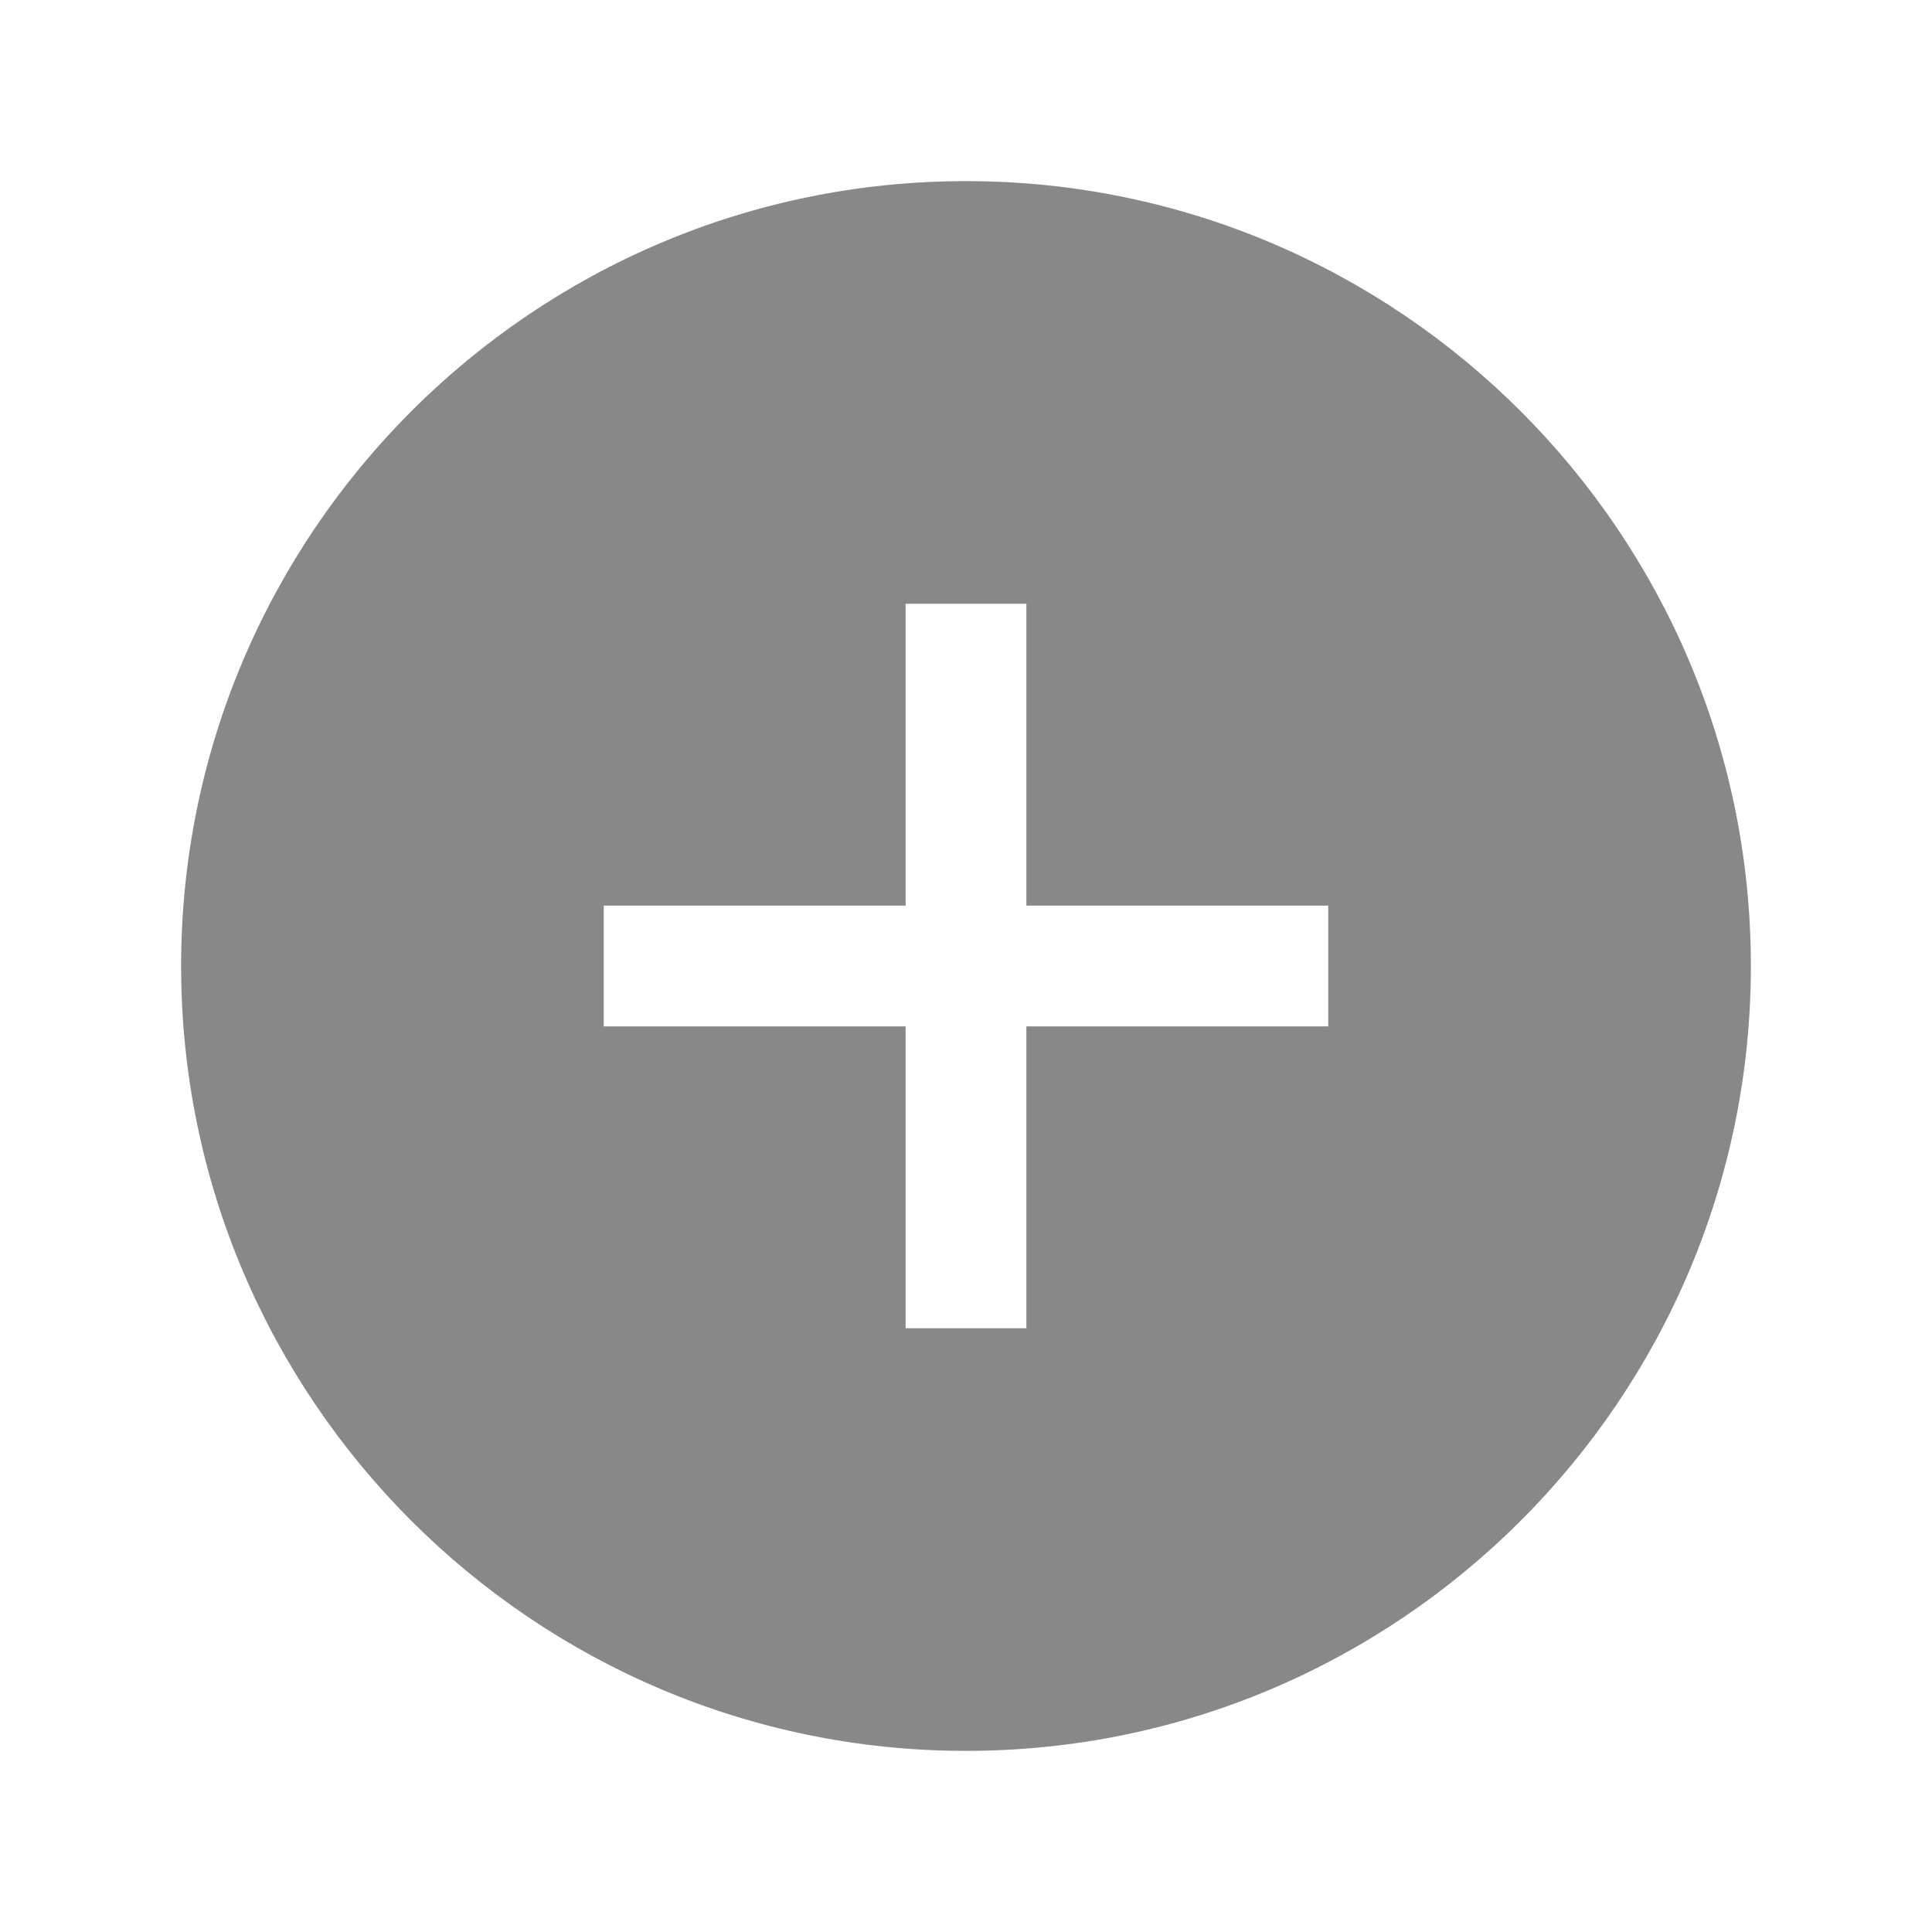
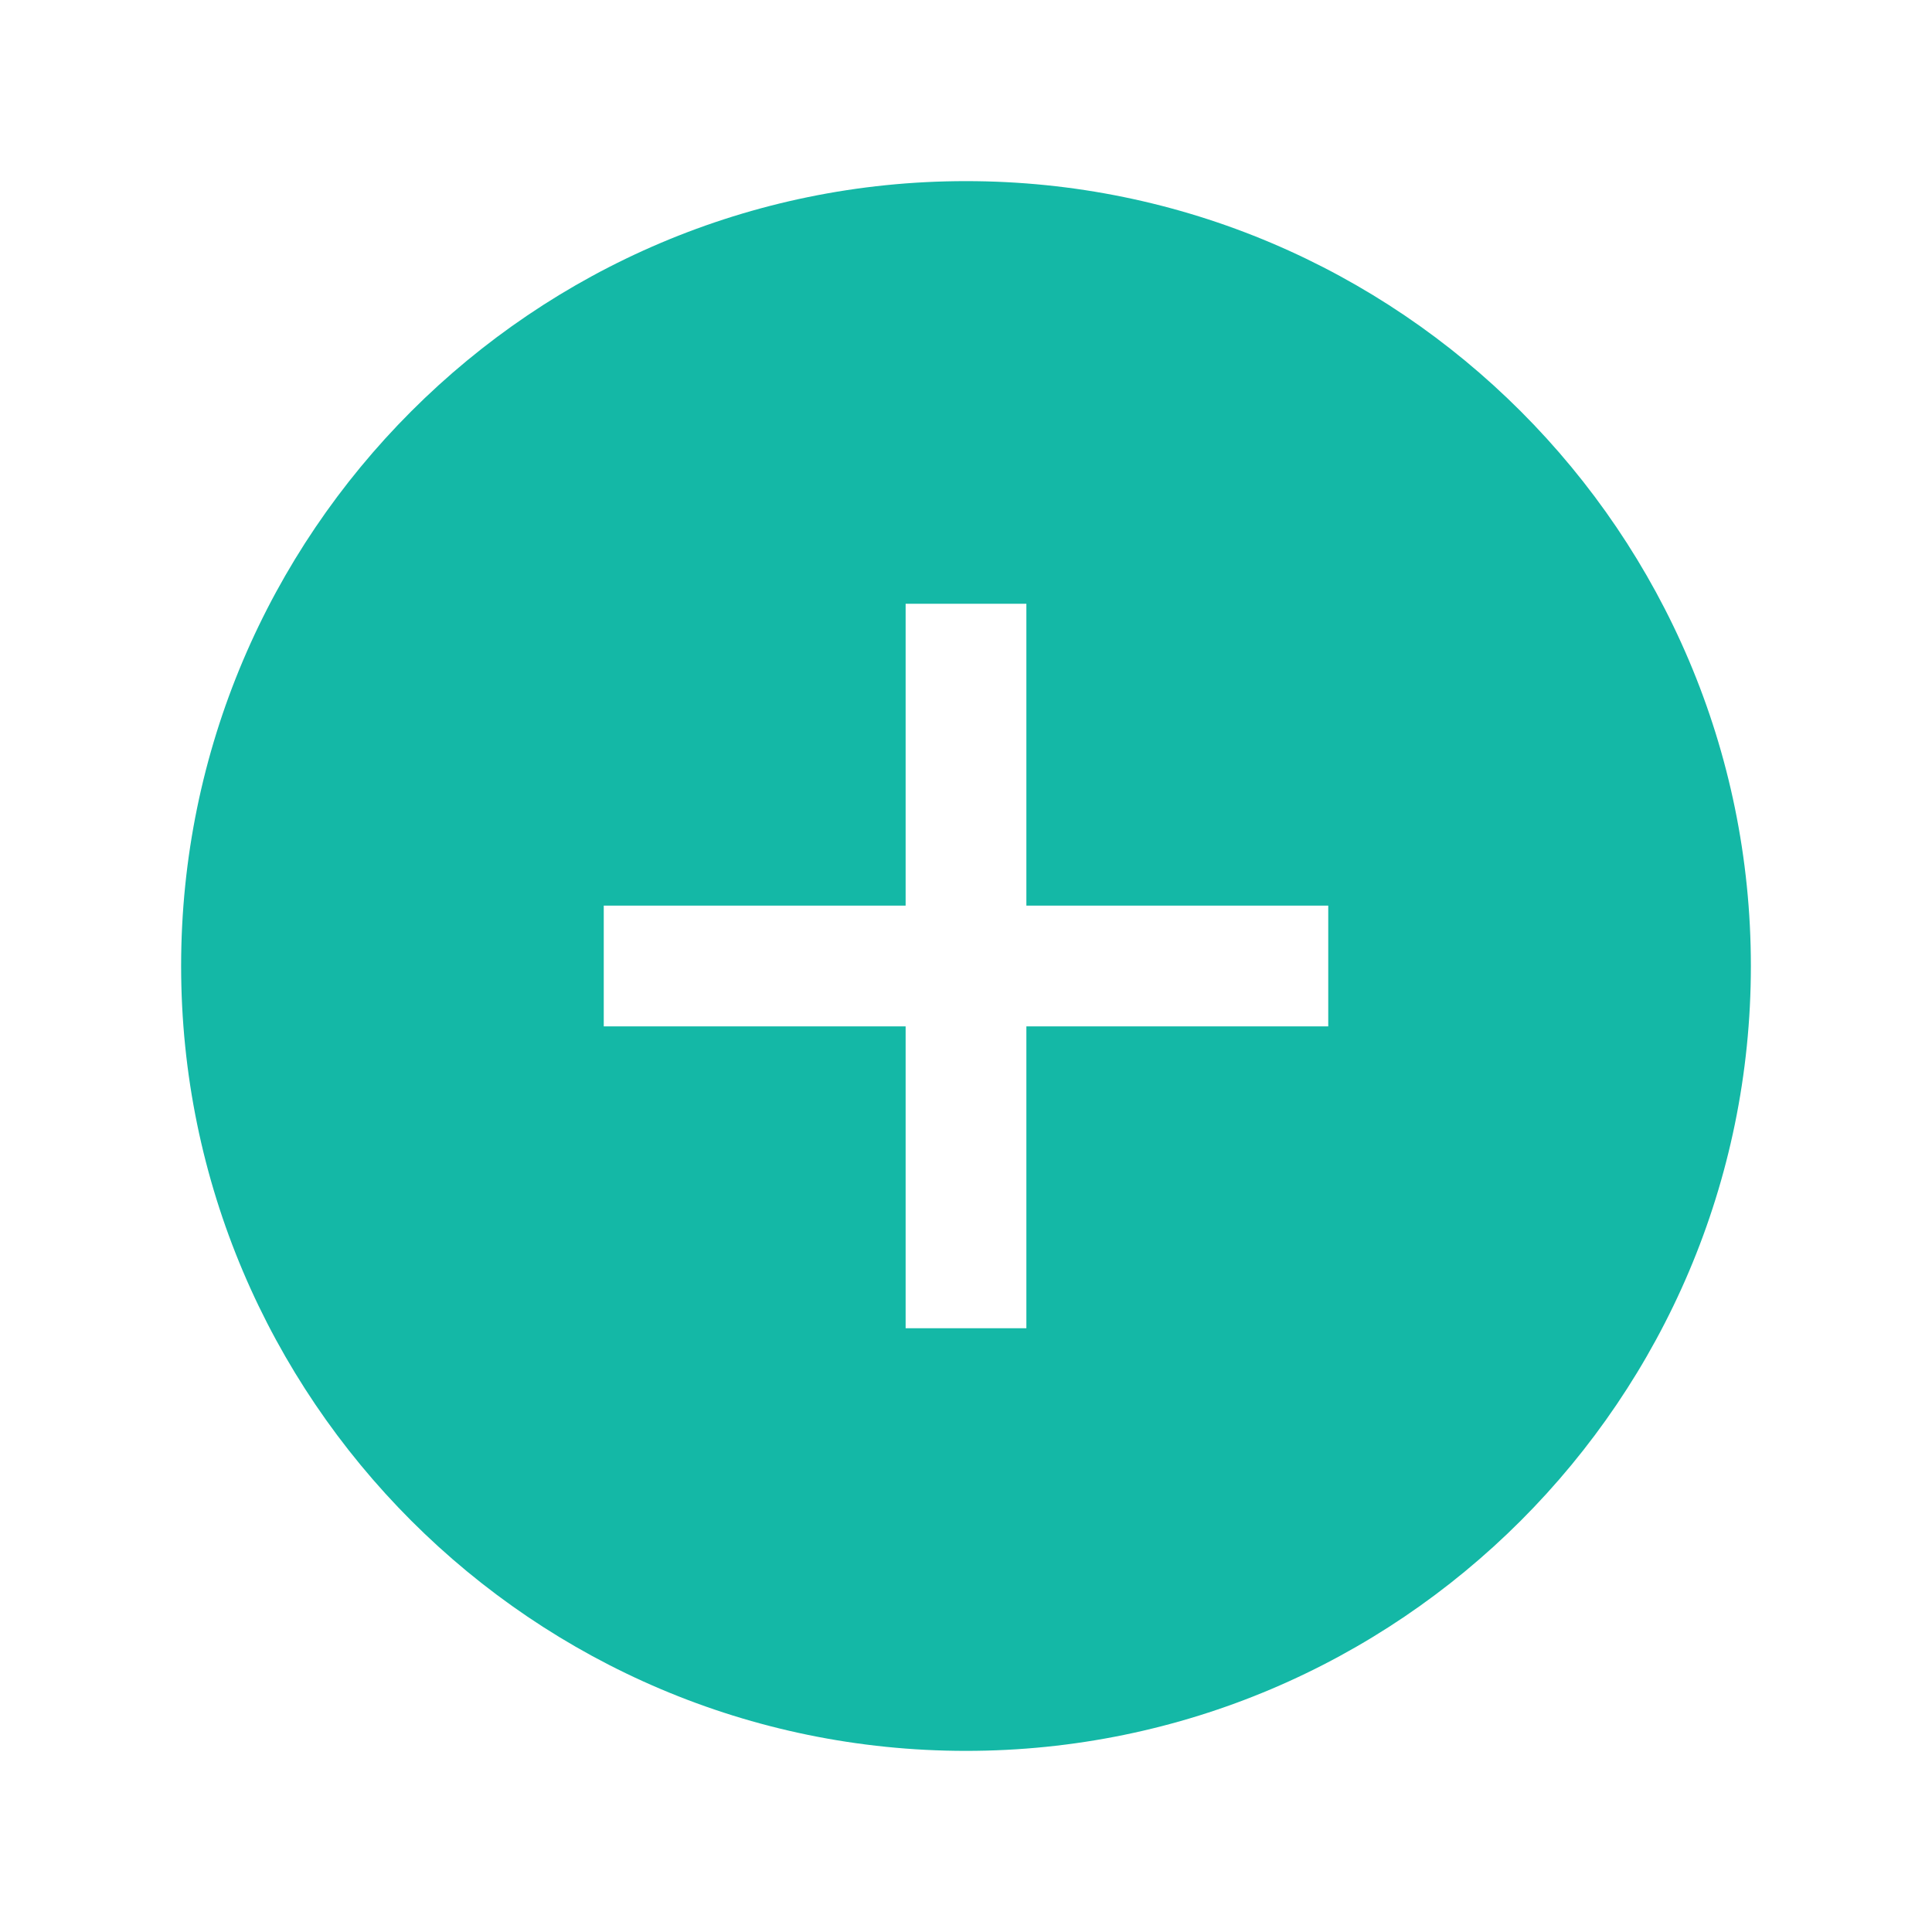
- <svg xmlns="http://www.w3.org/2000/svg" viewBox="0 0 512 512" fill="#888888">
+ <svg xmlns="http://www.w3.org/2000/svg" viewBox="0 0 512 512" fill="#14b8a6">
  <path d="M256 48C141.31 48 48 141.31 48 256s93.31 208 208 208 208-93.31 208-208S370.69 48 256 48zm96 224h-80v80h-32v-80h-80v-32h80v-80h32v80h80z" />
</svg>
